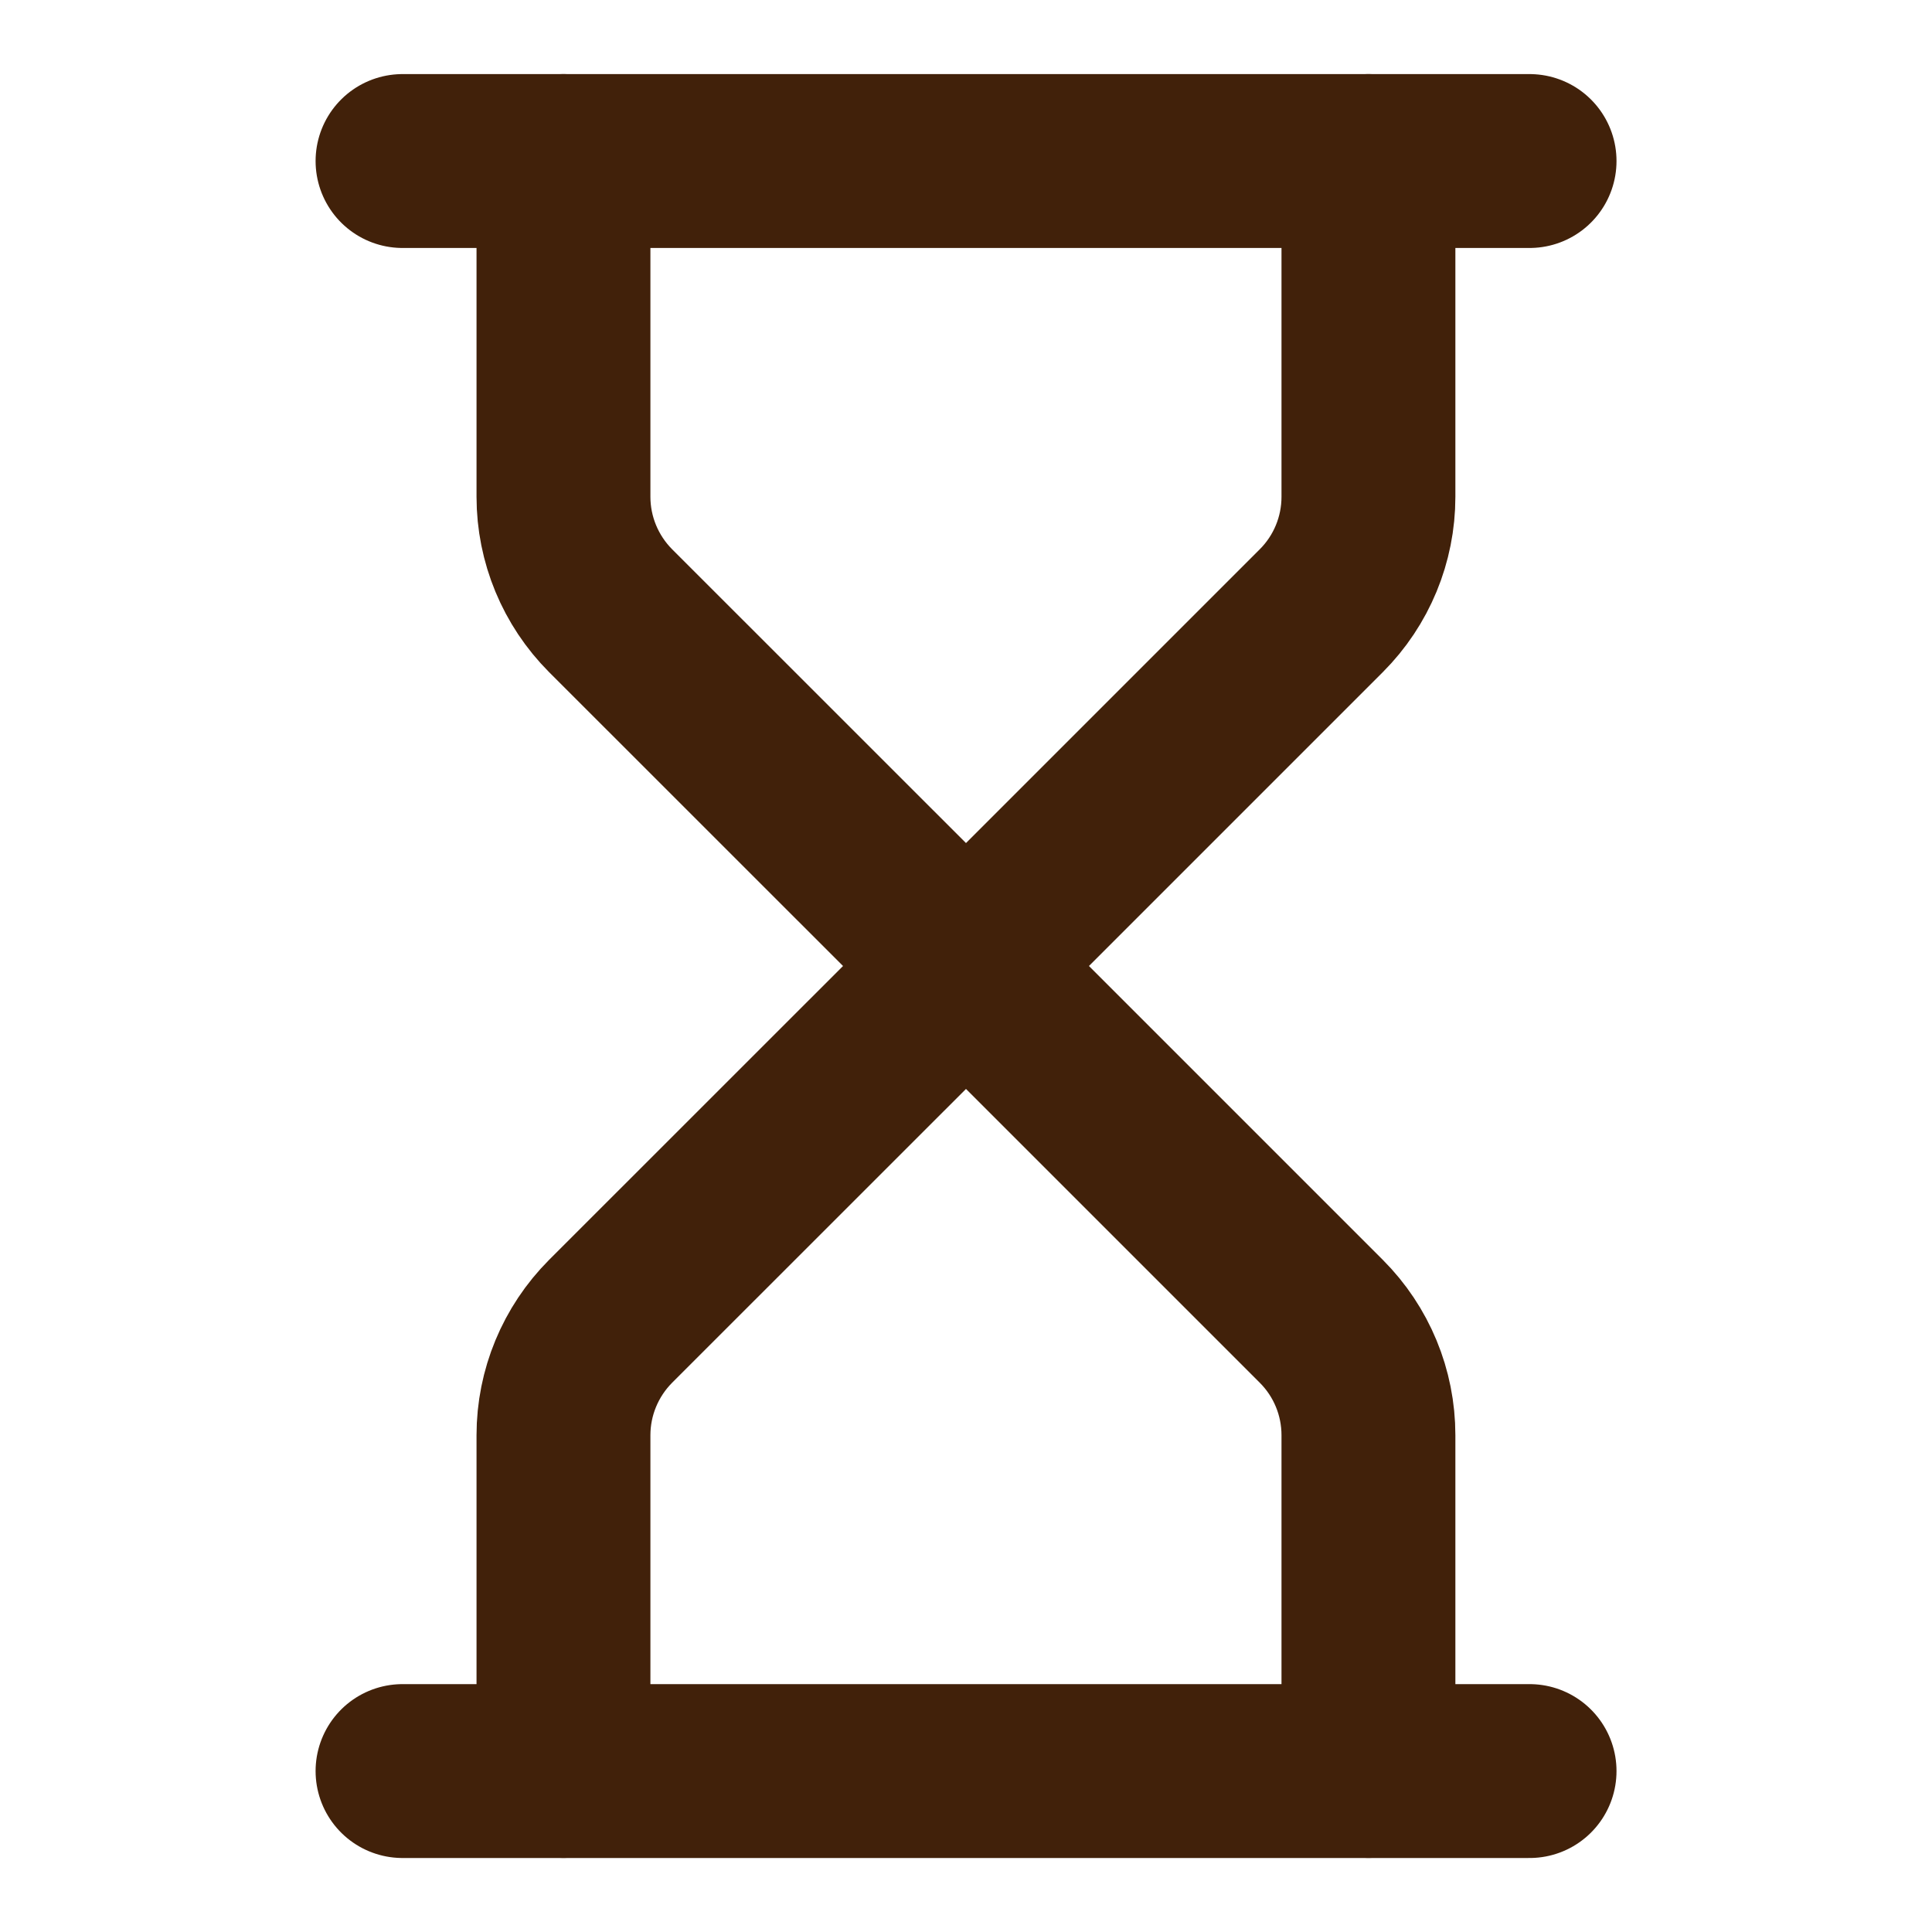
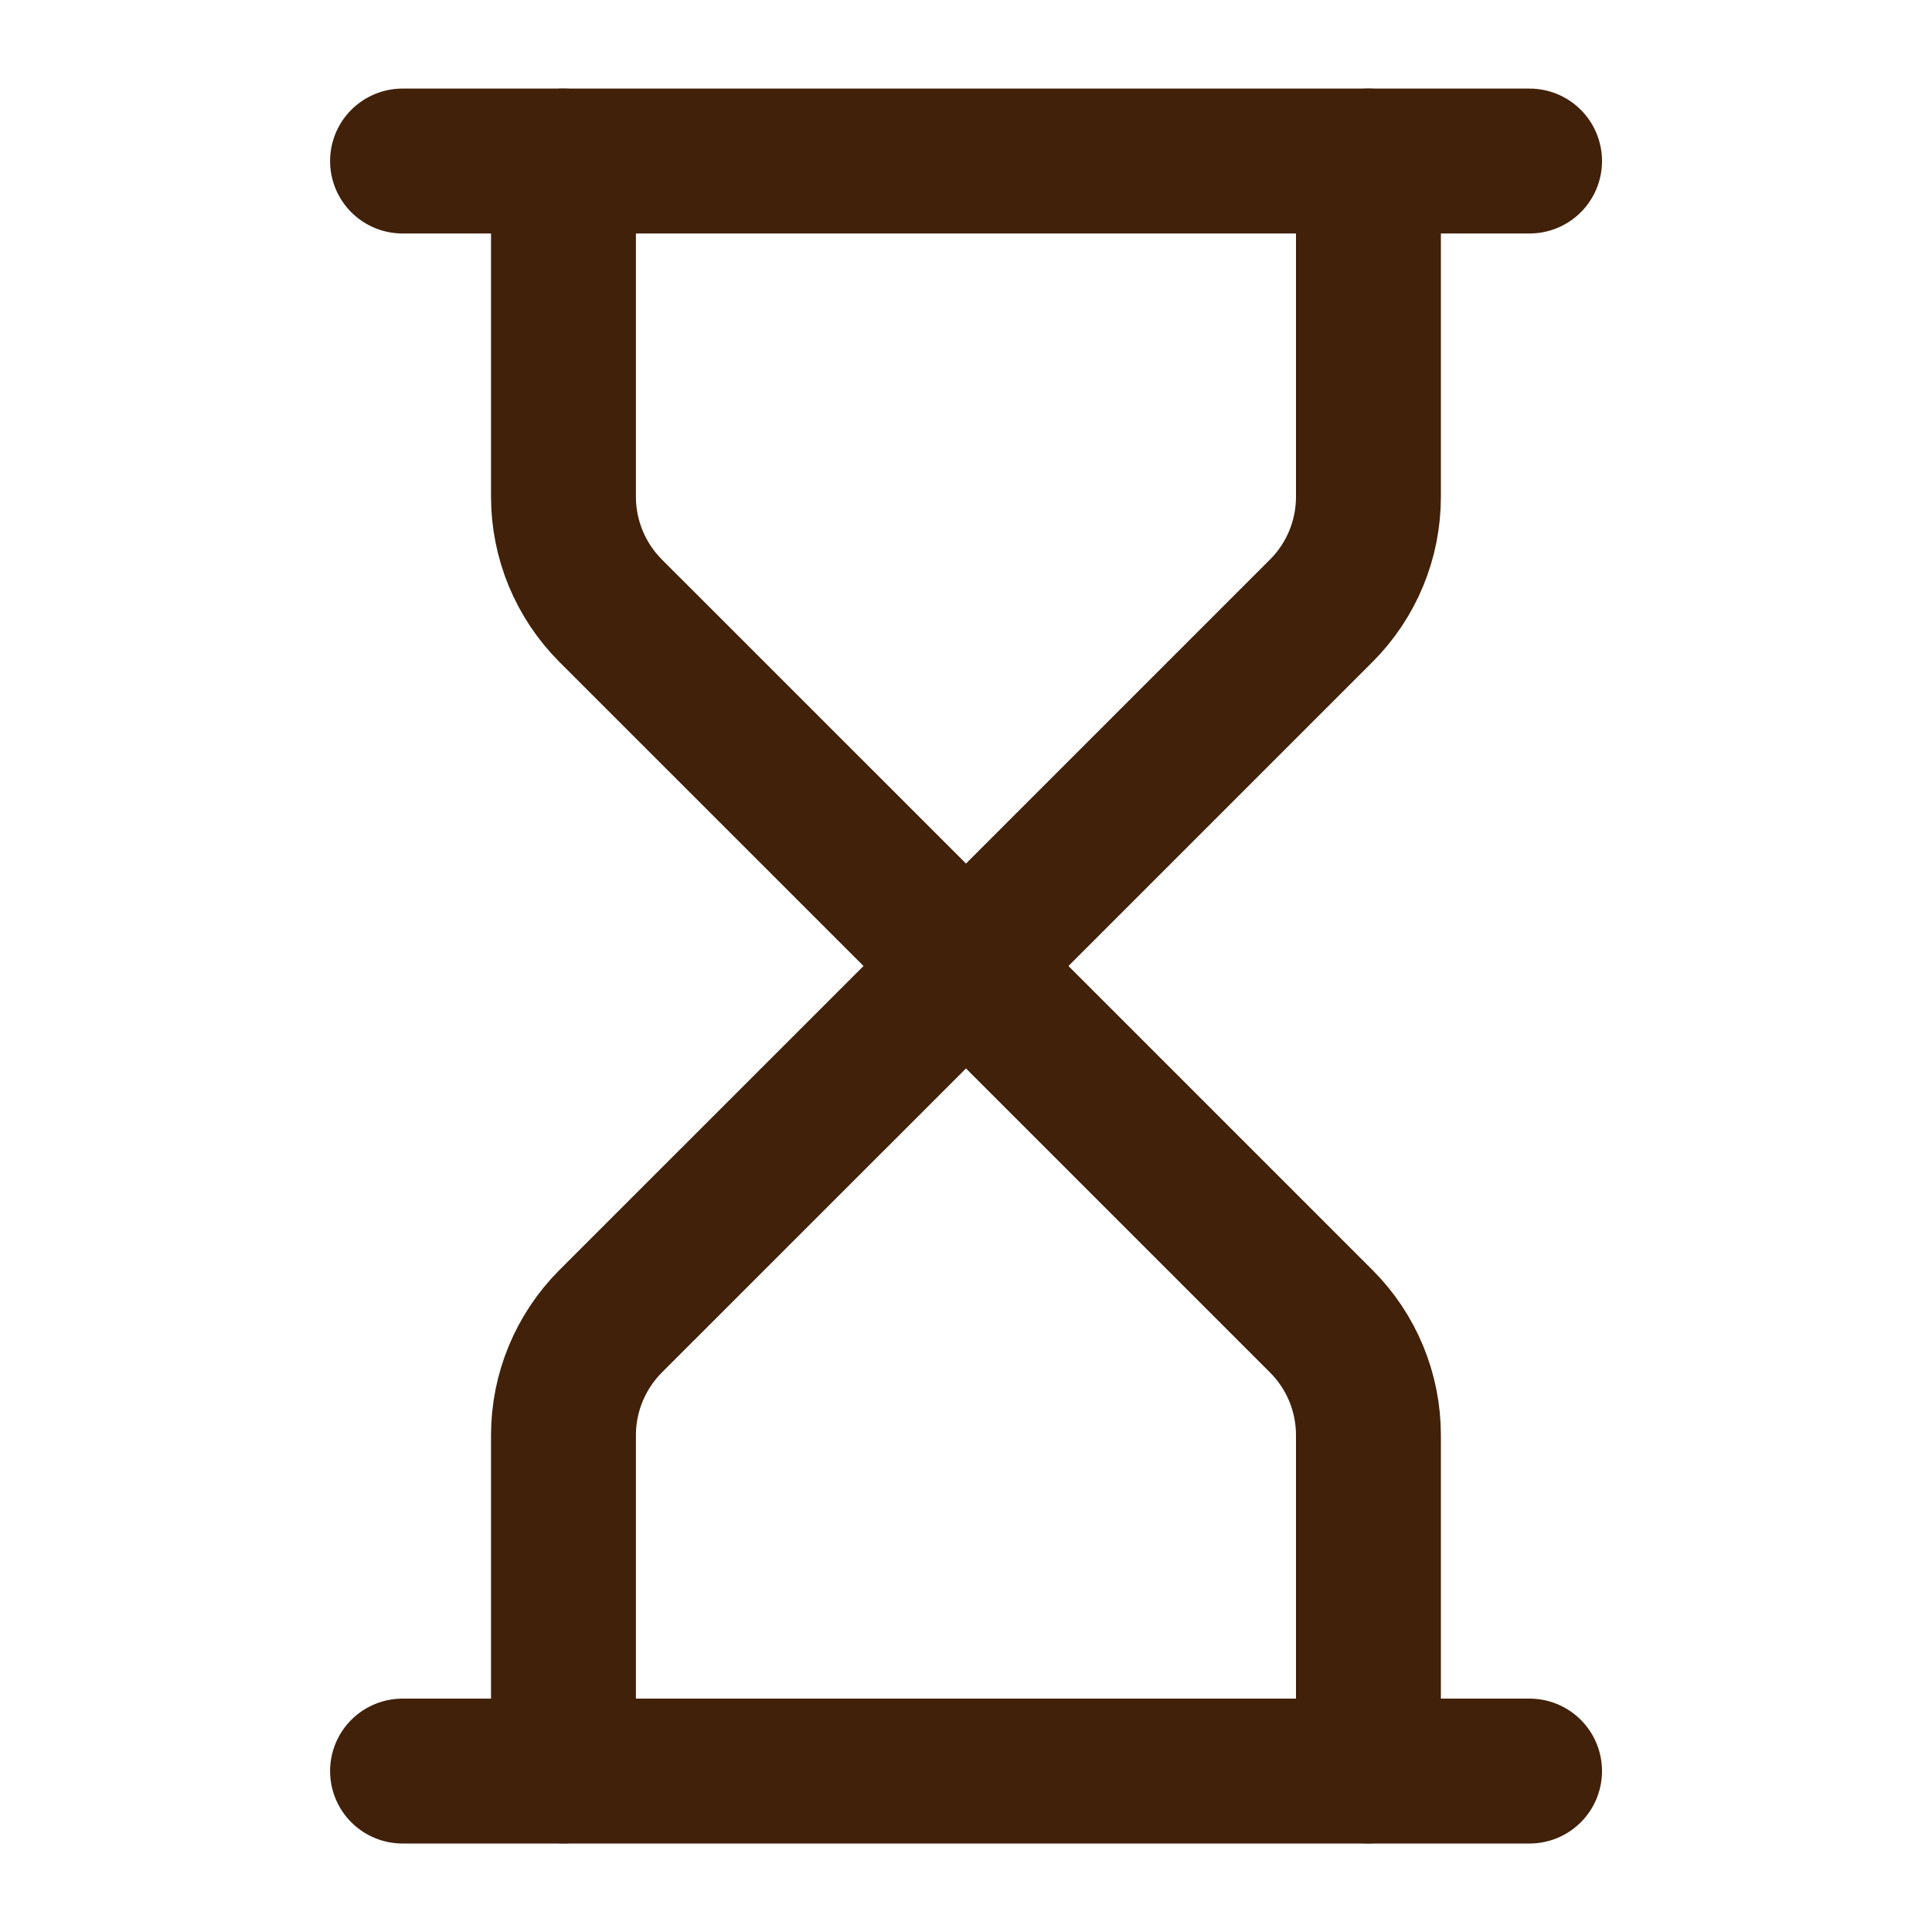
<svg xmlns="http://www.w3.org/2000/svg" width="20" height="20" viewBox="0 0 20 20" fill="none">
-   <path d="M4.167 18.334H15.834" stroke="#41210A" stroke-width="1.8" stroke-linecap="round" stroke-linejoin="round" />
-   <path d="M4.167 1.667H15.834" stroke="#41210A" stroke-width="1.8" stroke-linecap="round" stroke-linejoin="round" />
-   <path d="M14.166 18.333V14.857C14.166 14.415 13.991 13.991 13.678 13.678L10 10L6.321 13.678C6.009 13.991 5.833 14.415 5.833 14.857V18.333" stroke="#41210A" stroke-width="1.8" stroke-linecap="round" stroke-linejoin="round" />
-   <path d="M5.833 1.667V5.143C5.833 5.585 6.009 6.009 6.321 6.322L10 10L13.678 6.322C13.991 6.009 14.166 5.585 14.166 5.143V1.667" stroke="#41210A" stroke-width="1.8" stroke-linecap="round" stroke-linejoin="round" />
+   <path d="M4.167 18.334H15.834" stroke="#41210A" stroke-width="1.5" stroke-linecap="round" stroke-linejoin="round" />
+   <path d="M4.167 1.667H15.834" stroke="#41210A" stroke-width="1.5" stroke-linecap="round" stroke-linejoin="round" />
+   <path d="M14.166 18.333V14.857C14.166 14.415 13.991 13.991 13.678 13.678L10 10L6.321 13.678C6.009 13.991 5.833 14.415 5.833 14.857V18.333" stroke="#41210A" stroke-width="1.5" stroke-linecap="round" stroke-linejoin="round" />
+   <path d="M5.833 1.667V5.143C5.833 5.585 6.009 6.009 6.321 6.322L10 10L13.678 6.322C13.991 6.009 14.166 5.585 14.166 5.143V1.667" stroke="#41210A" stroke-width="1.5" stroke-linecap="round" stroke-linejoin="round" />
</svg>
